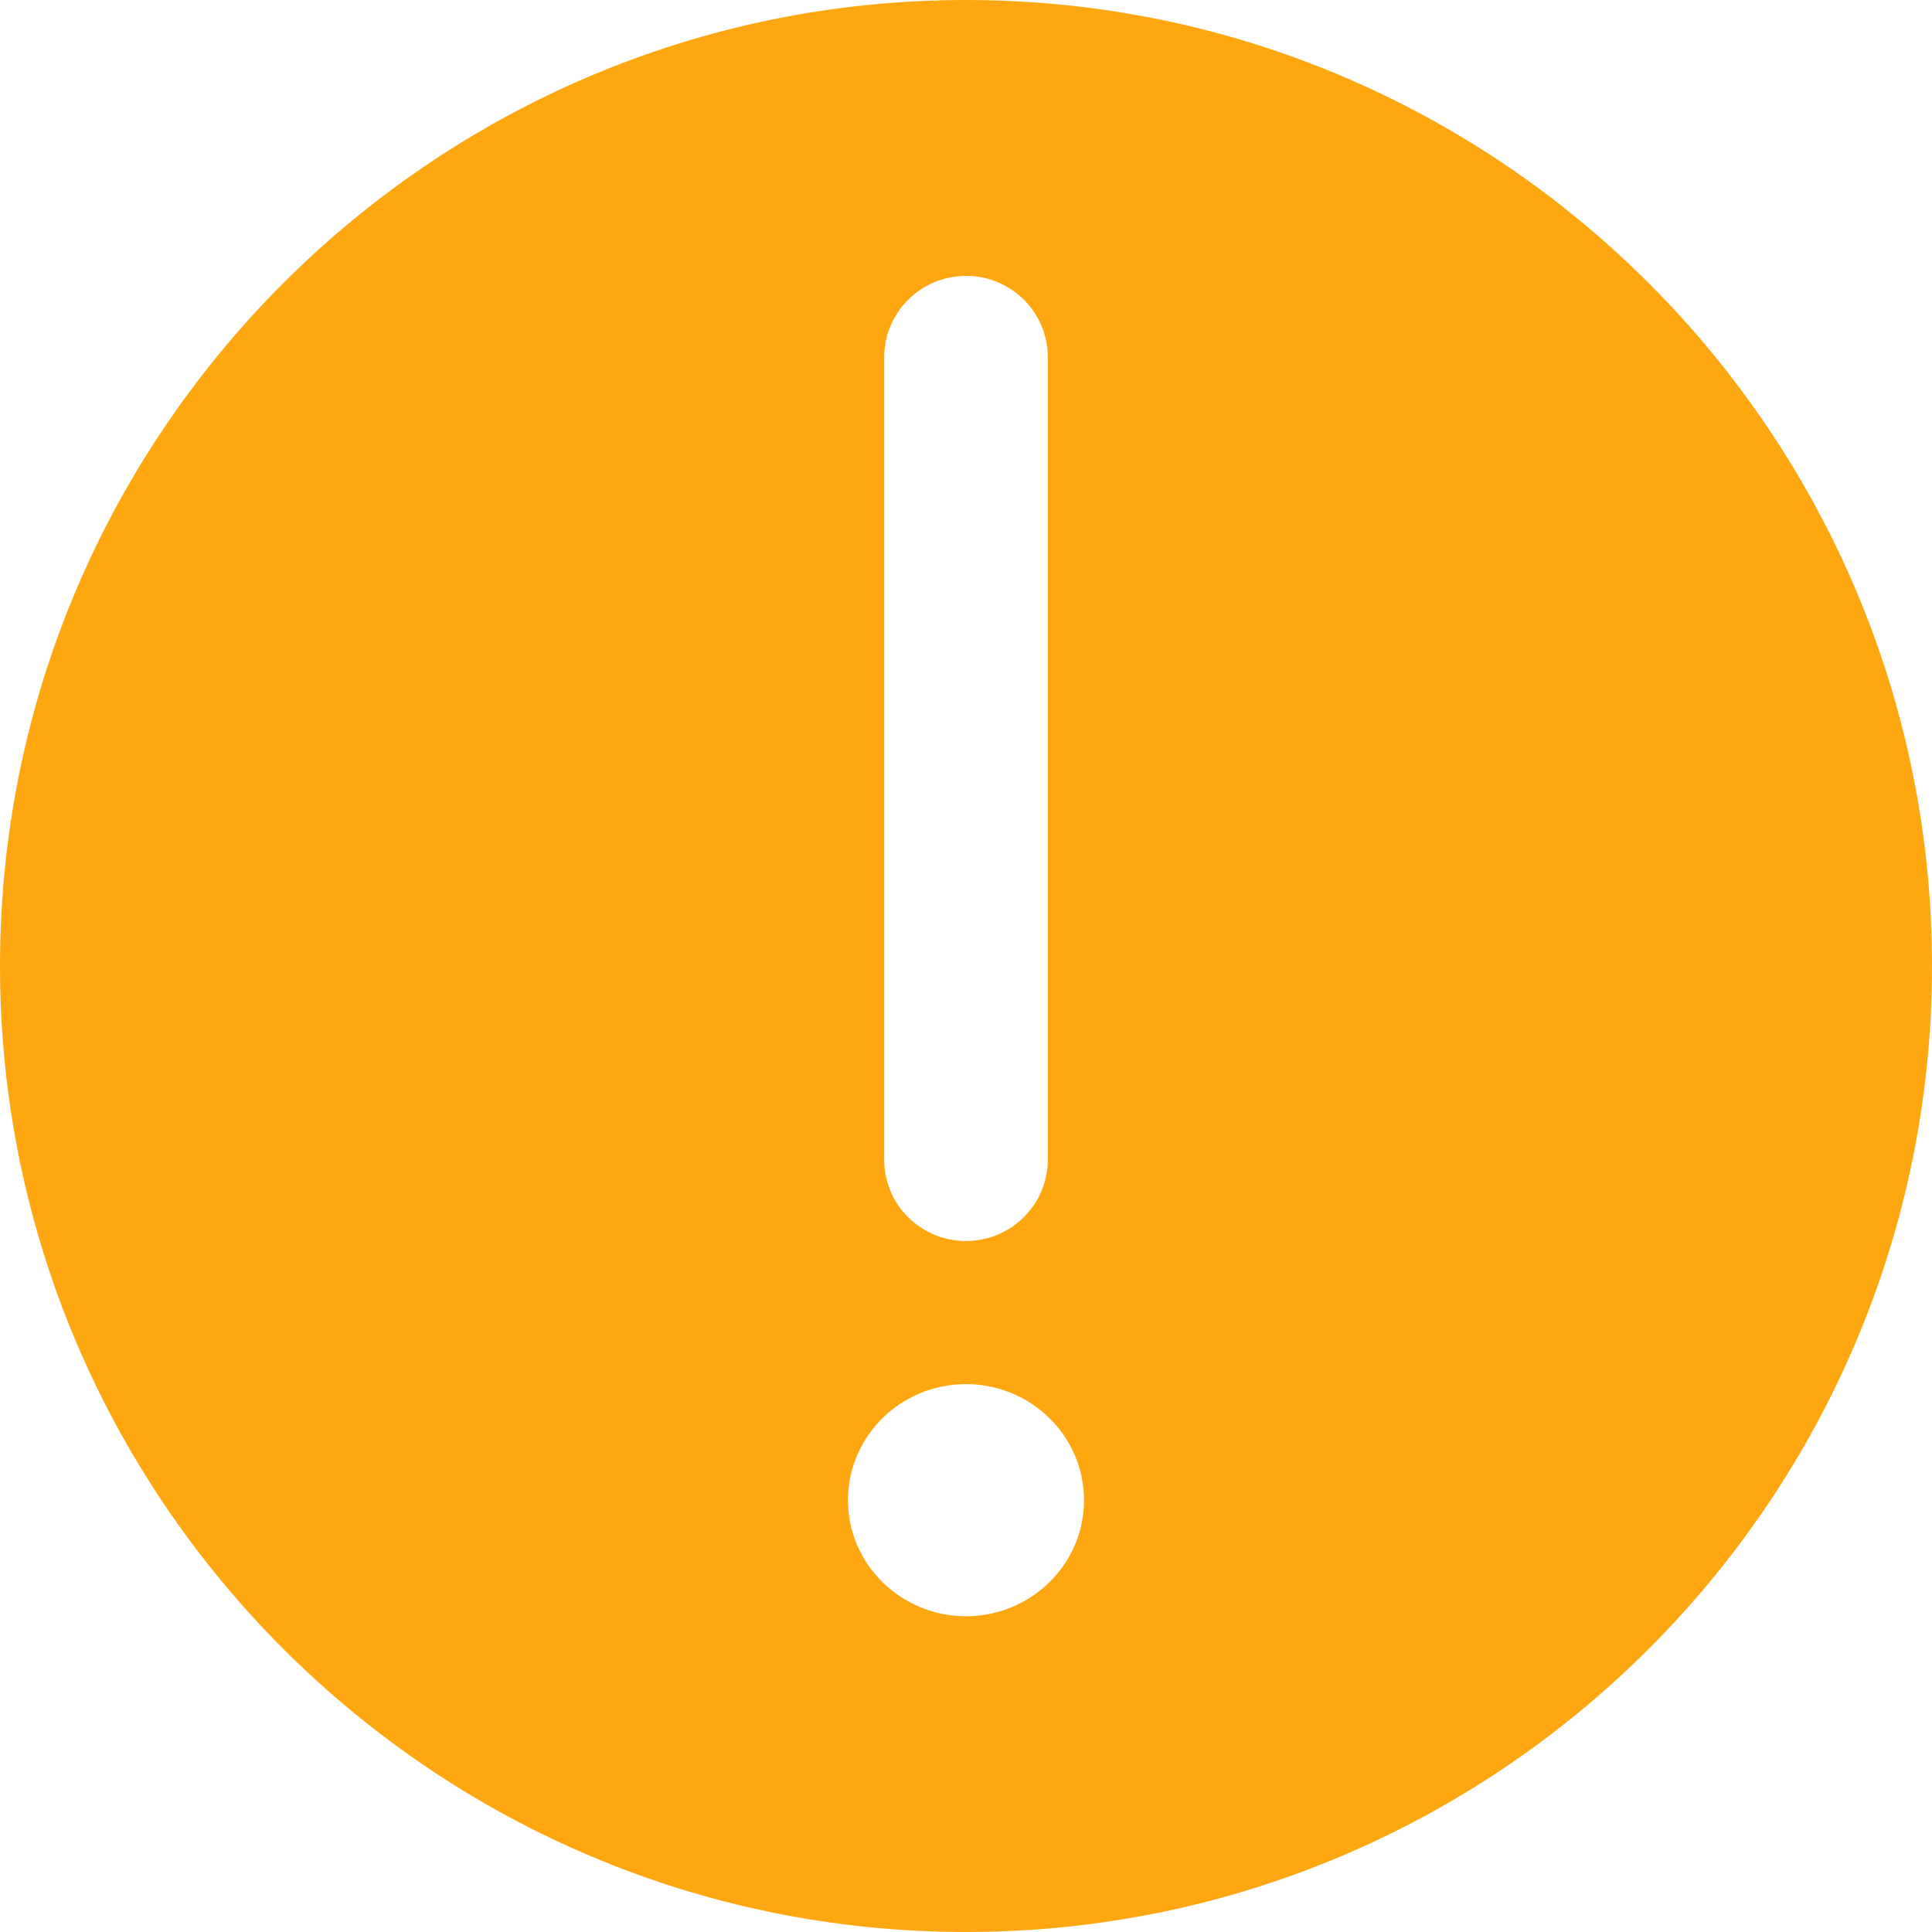
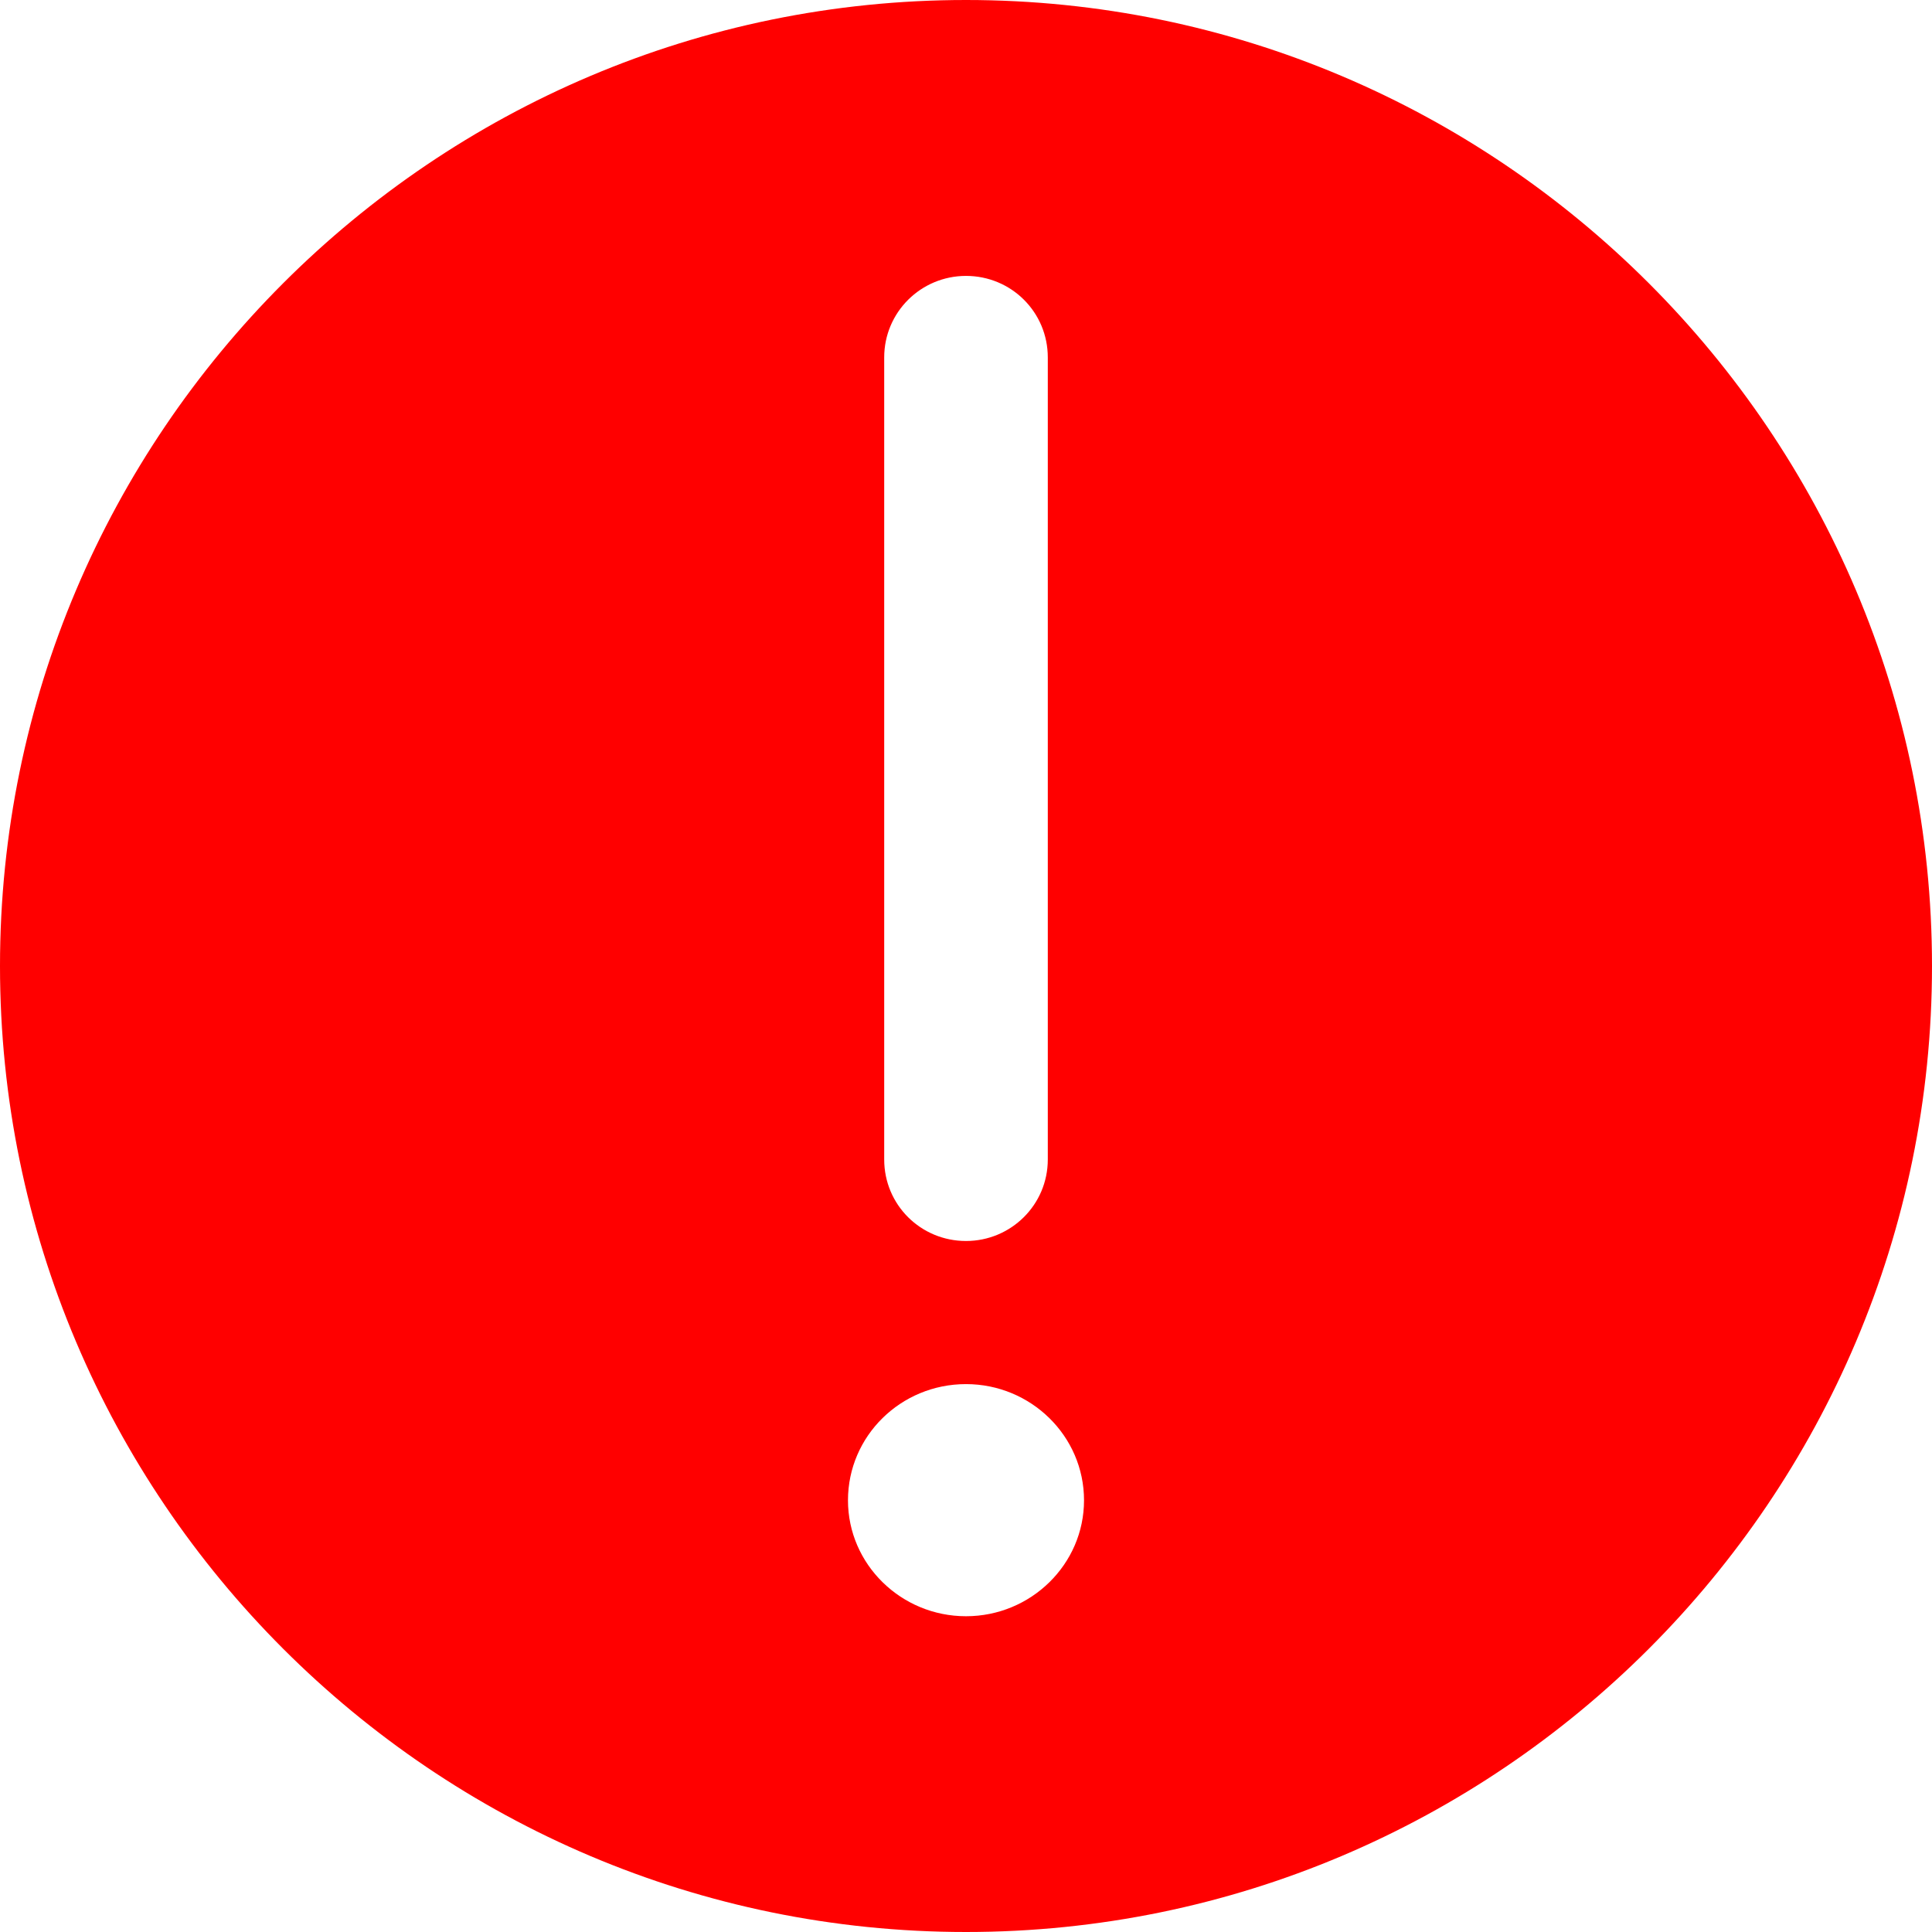
<svg xmlns="http://www.w3.org/2000/svg" width="68" height="68" viewBox="0 0 68 68" fill="none">
  <rect width="68" height="68" fill="white" />
-   <path d="M34 0C15.247 0 0 15.247 0 34C0 52.753 15.247 68 34 68C52.753 68 68 52.753 68 34C68 15.247 52.753 0 34 0ZM31.121 12.58C31.121 10.986 32.417 9.711 34 9.711C35.594 9.711 36.879 10.986 36.879 12.58V40.811C36.879 42.404 35.583 43.679 34 43.679C32.406 43.679 31.121 42.404 31.121 40.811V12.58ZM34 56.886C31.716 56.886 29.846 55.059 29.846 52.806C29.846 50.543 31.705 48.716 34 48.716C36.284 48.716 38.154 50.543 38.154 52.806C38.154 55.059 36.284 56.886 34 56.886Z" fill="#FFA711" />
+   <path d="M34 0C15.247 0 0 15.247 0 34C0 52.753 15.247 68 34 68C52.753 68 68 52.753 68 34C68 15.247 52.753 0 34 0ZM31.121 12.58C31.121 10.986 32.417 9.711 34 9.711C35.594 9.711 36.879 10.986 36.879 12.58V40.811C36.879 42.404 35.583 43.679 34 43.679C32.406 43.679 31.121 42.404 31.121 40.811V12.58ZM34 56.886C31.716 56.886 29.846 55.059 29.846 52.806C29.846 50.543 31.705 48.716 34 48.716C36.284 48.716 38.154 50.543 38.154 52.806C38.154 55.059 36.284 56.886 34 56.886Z" fill="red" />
</svg>
